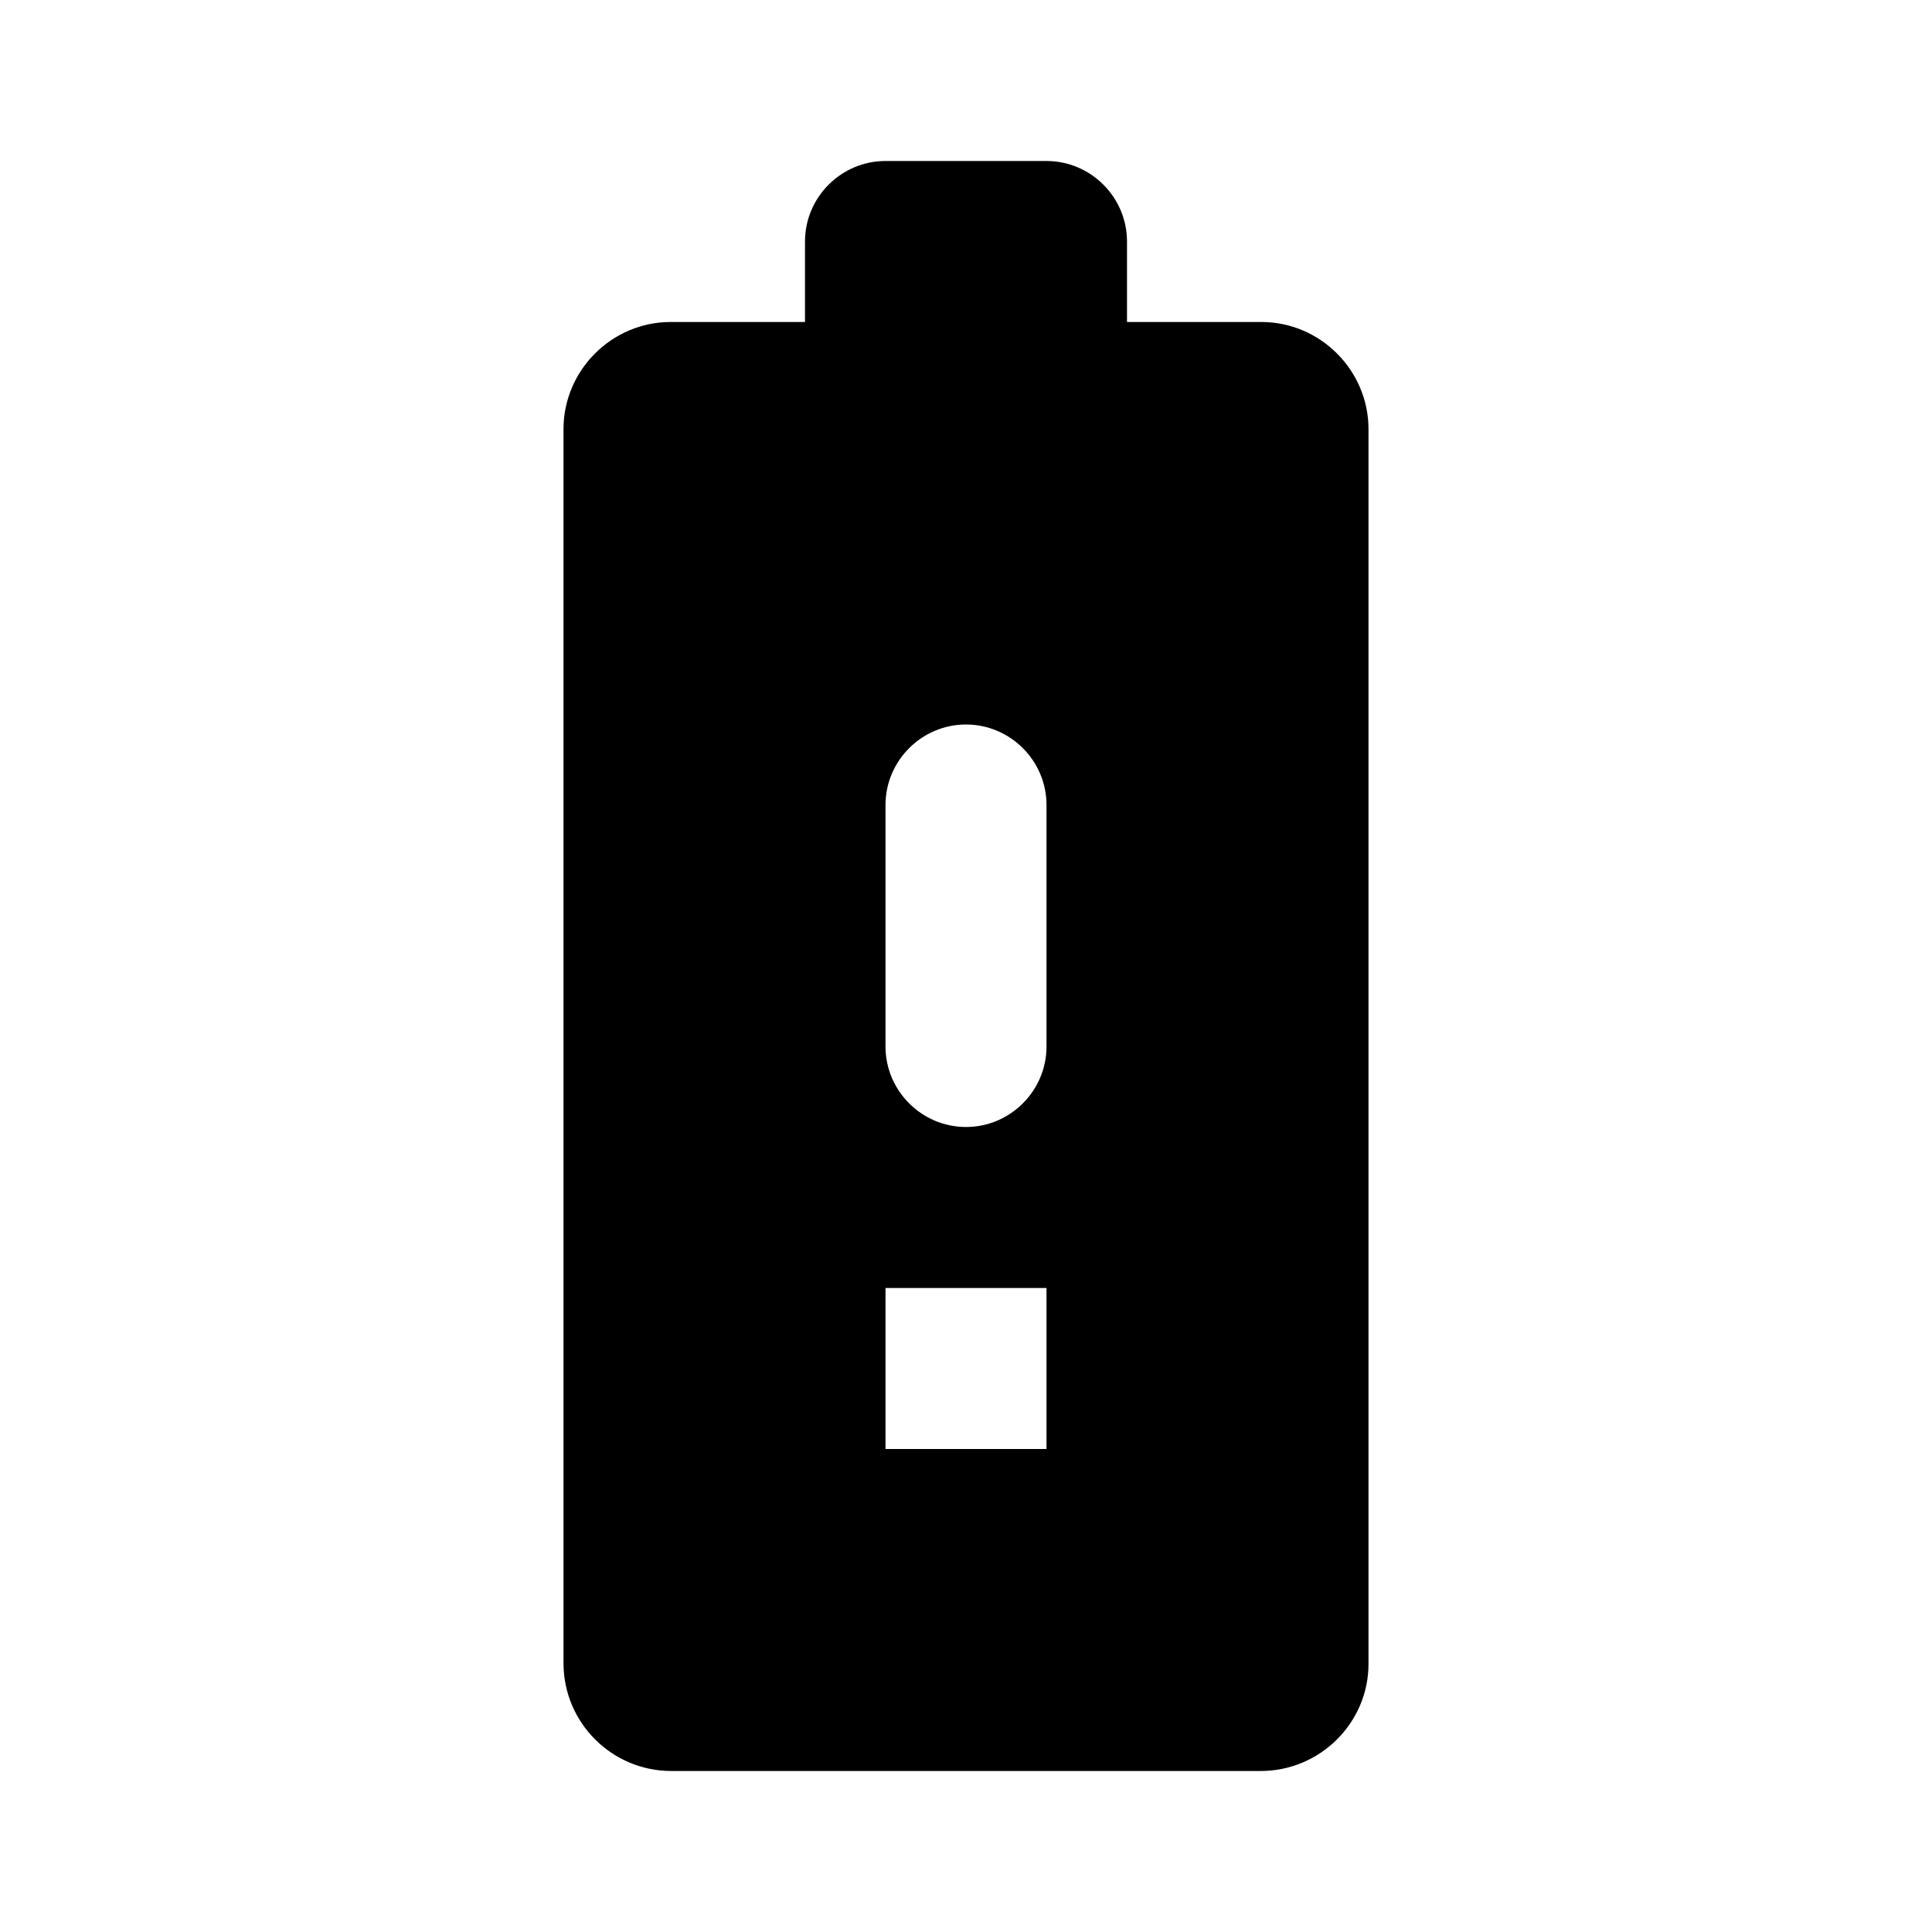
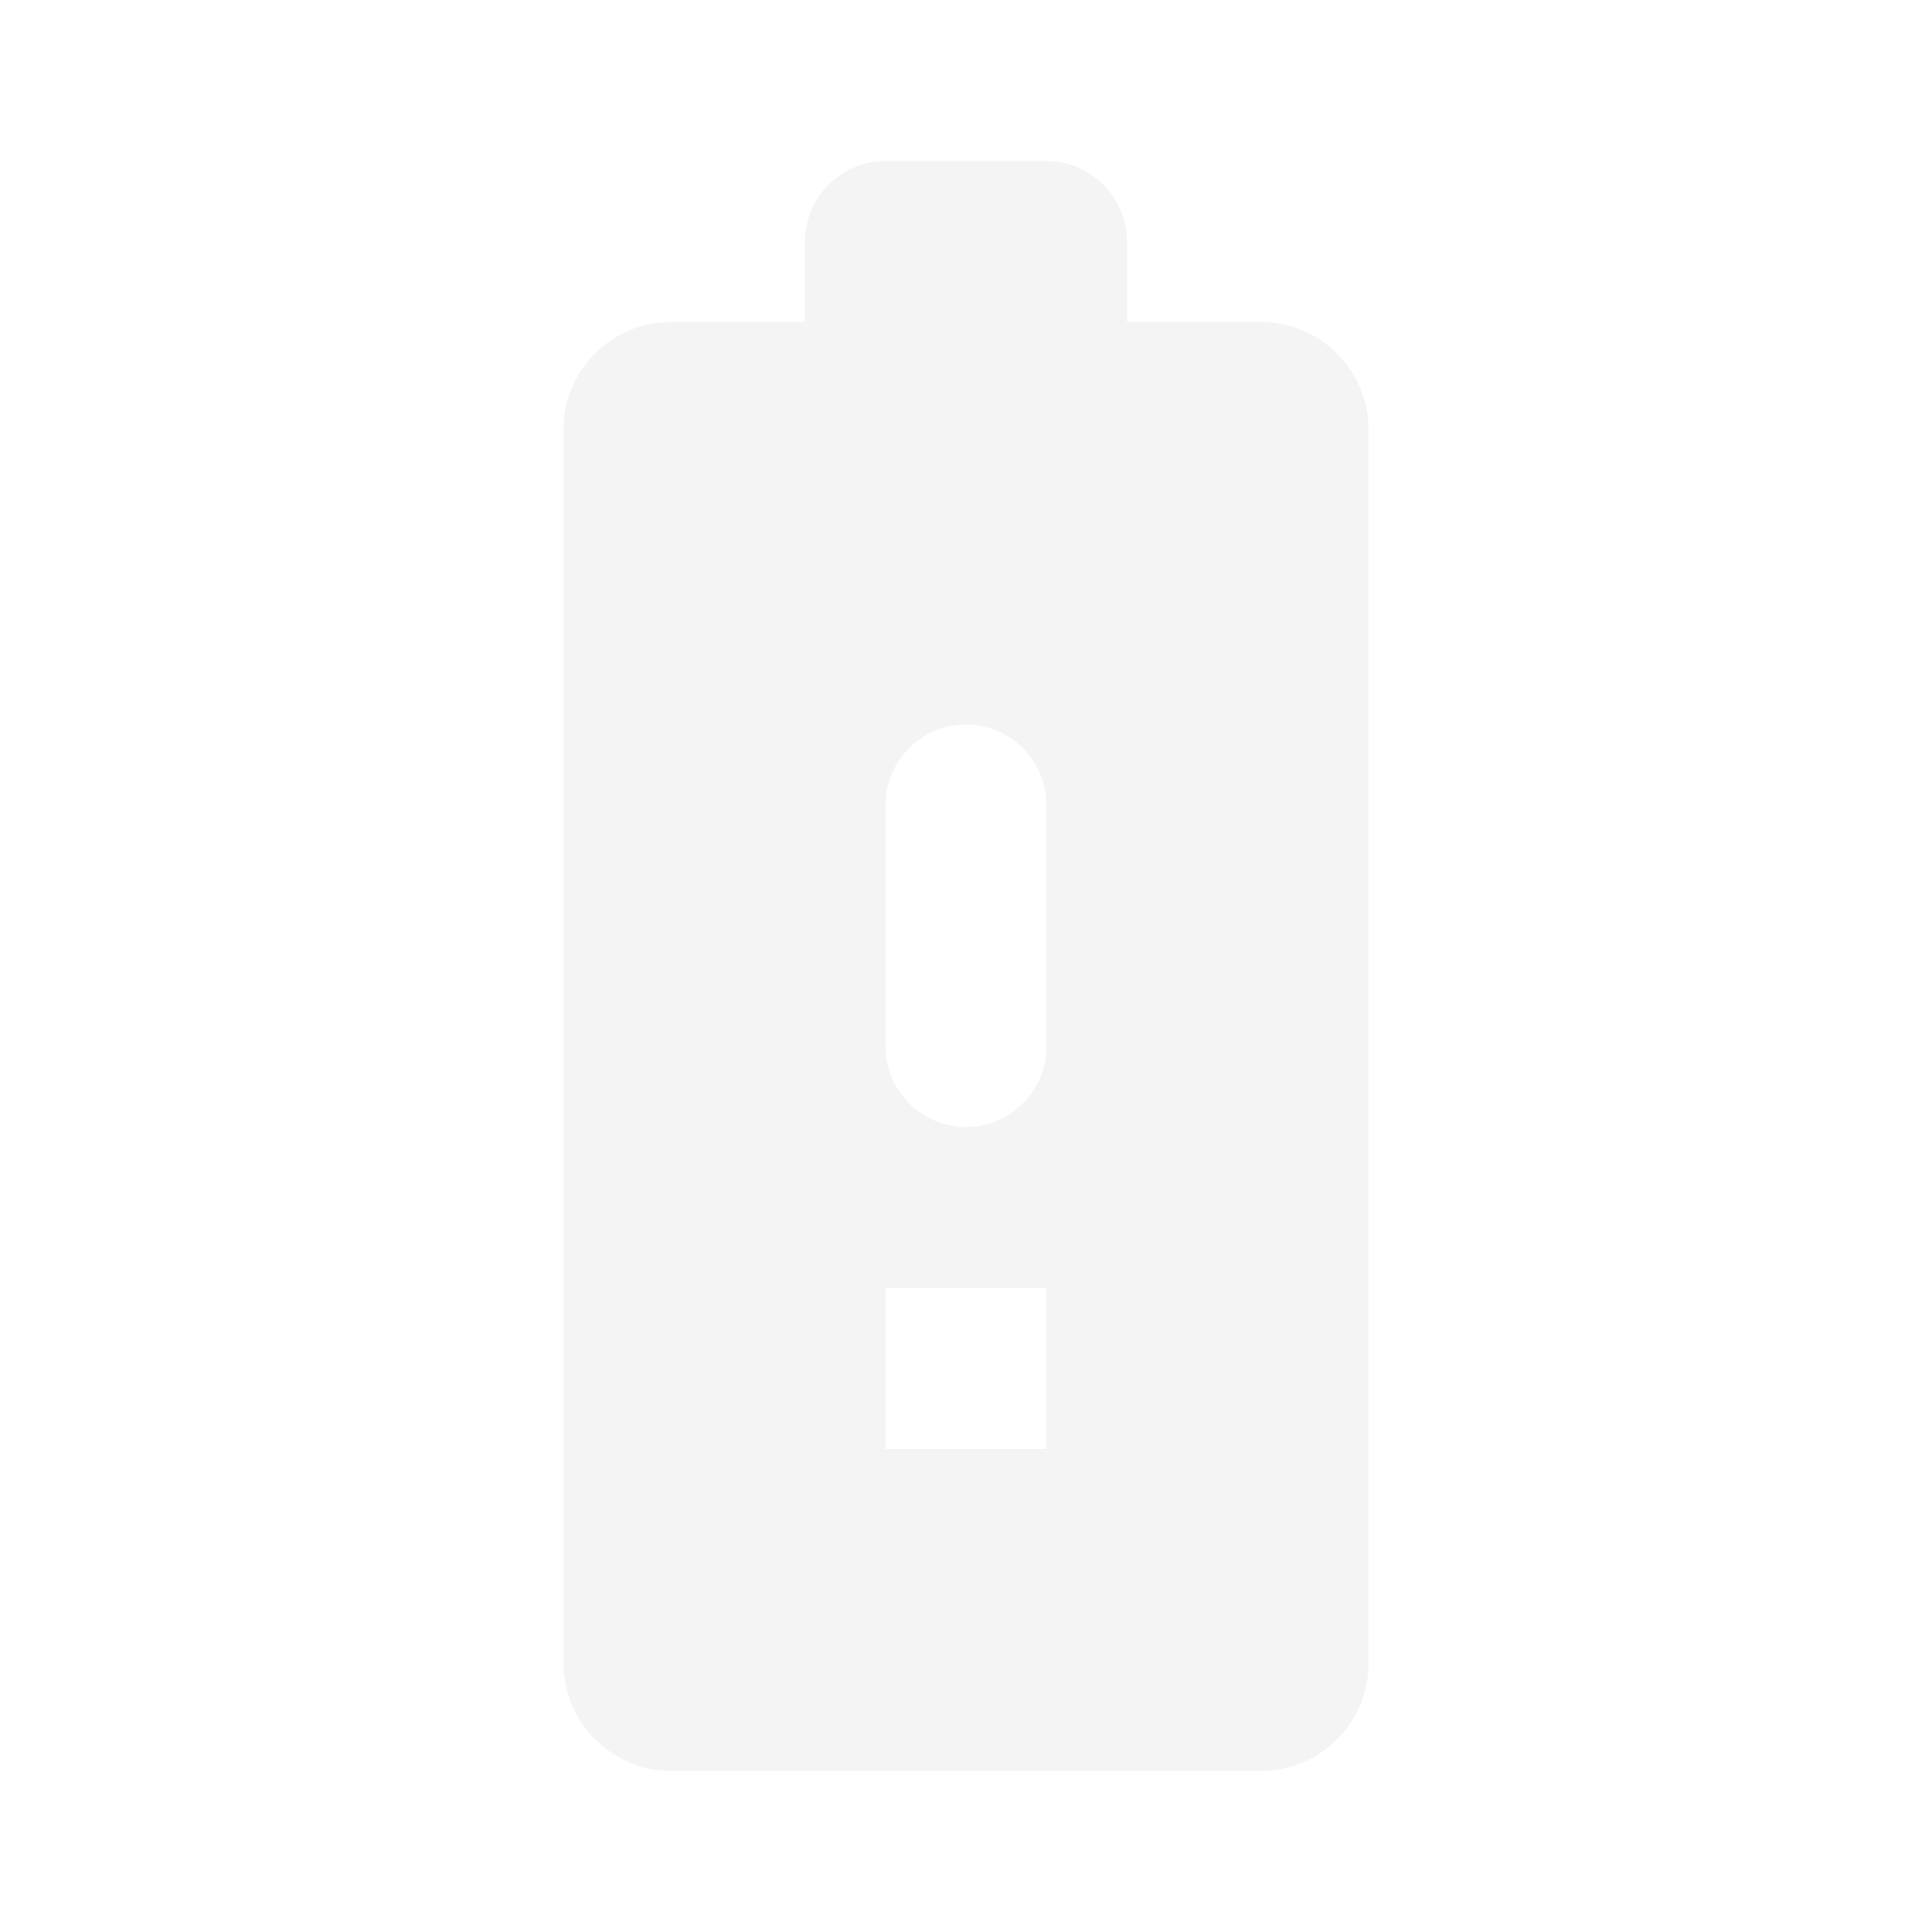
- <svg xmlns="http://www.w3.org/2000/svg" height="24px" viewBox="0 0 24 24" width="24px" fill="#000000">
+ <svg xmlns="http://www.w3.org/2000/svg" height="24px" viewBox="0 0 24 24" width="24px" fill="#f4f4f4">
  <path d="M0 0h24v24H0V0z" fill="none" />
  <path d="M15.67 4H14V3c0-.55-.45-1-1-1h-2c-.55 0-1 .45-1 1v1H8.33C7.6 4 7 4.6 7 5.33v15.33C7 21.4 7.6 22 8.34 22h7.32c.74 0 1.34-.6 1.34-1.33V5.33C17 4.6 16.4 4 15.67 4zM13 18h-2v-2h2v2zm0-5c0 .55-.45 1-1 1s-1-.45-1-1v-3c0-.55.45-1 1-1s1 .45 1 1v3z" />
</svg>
